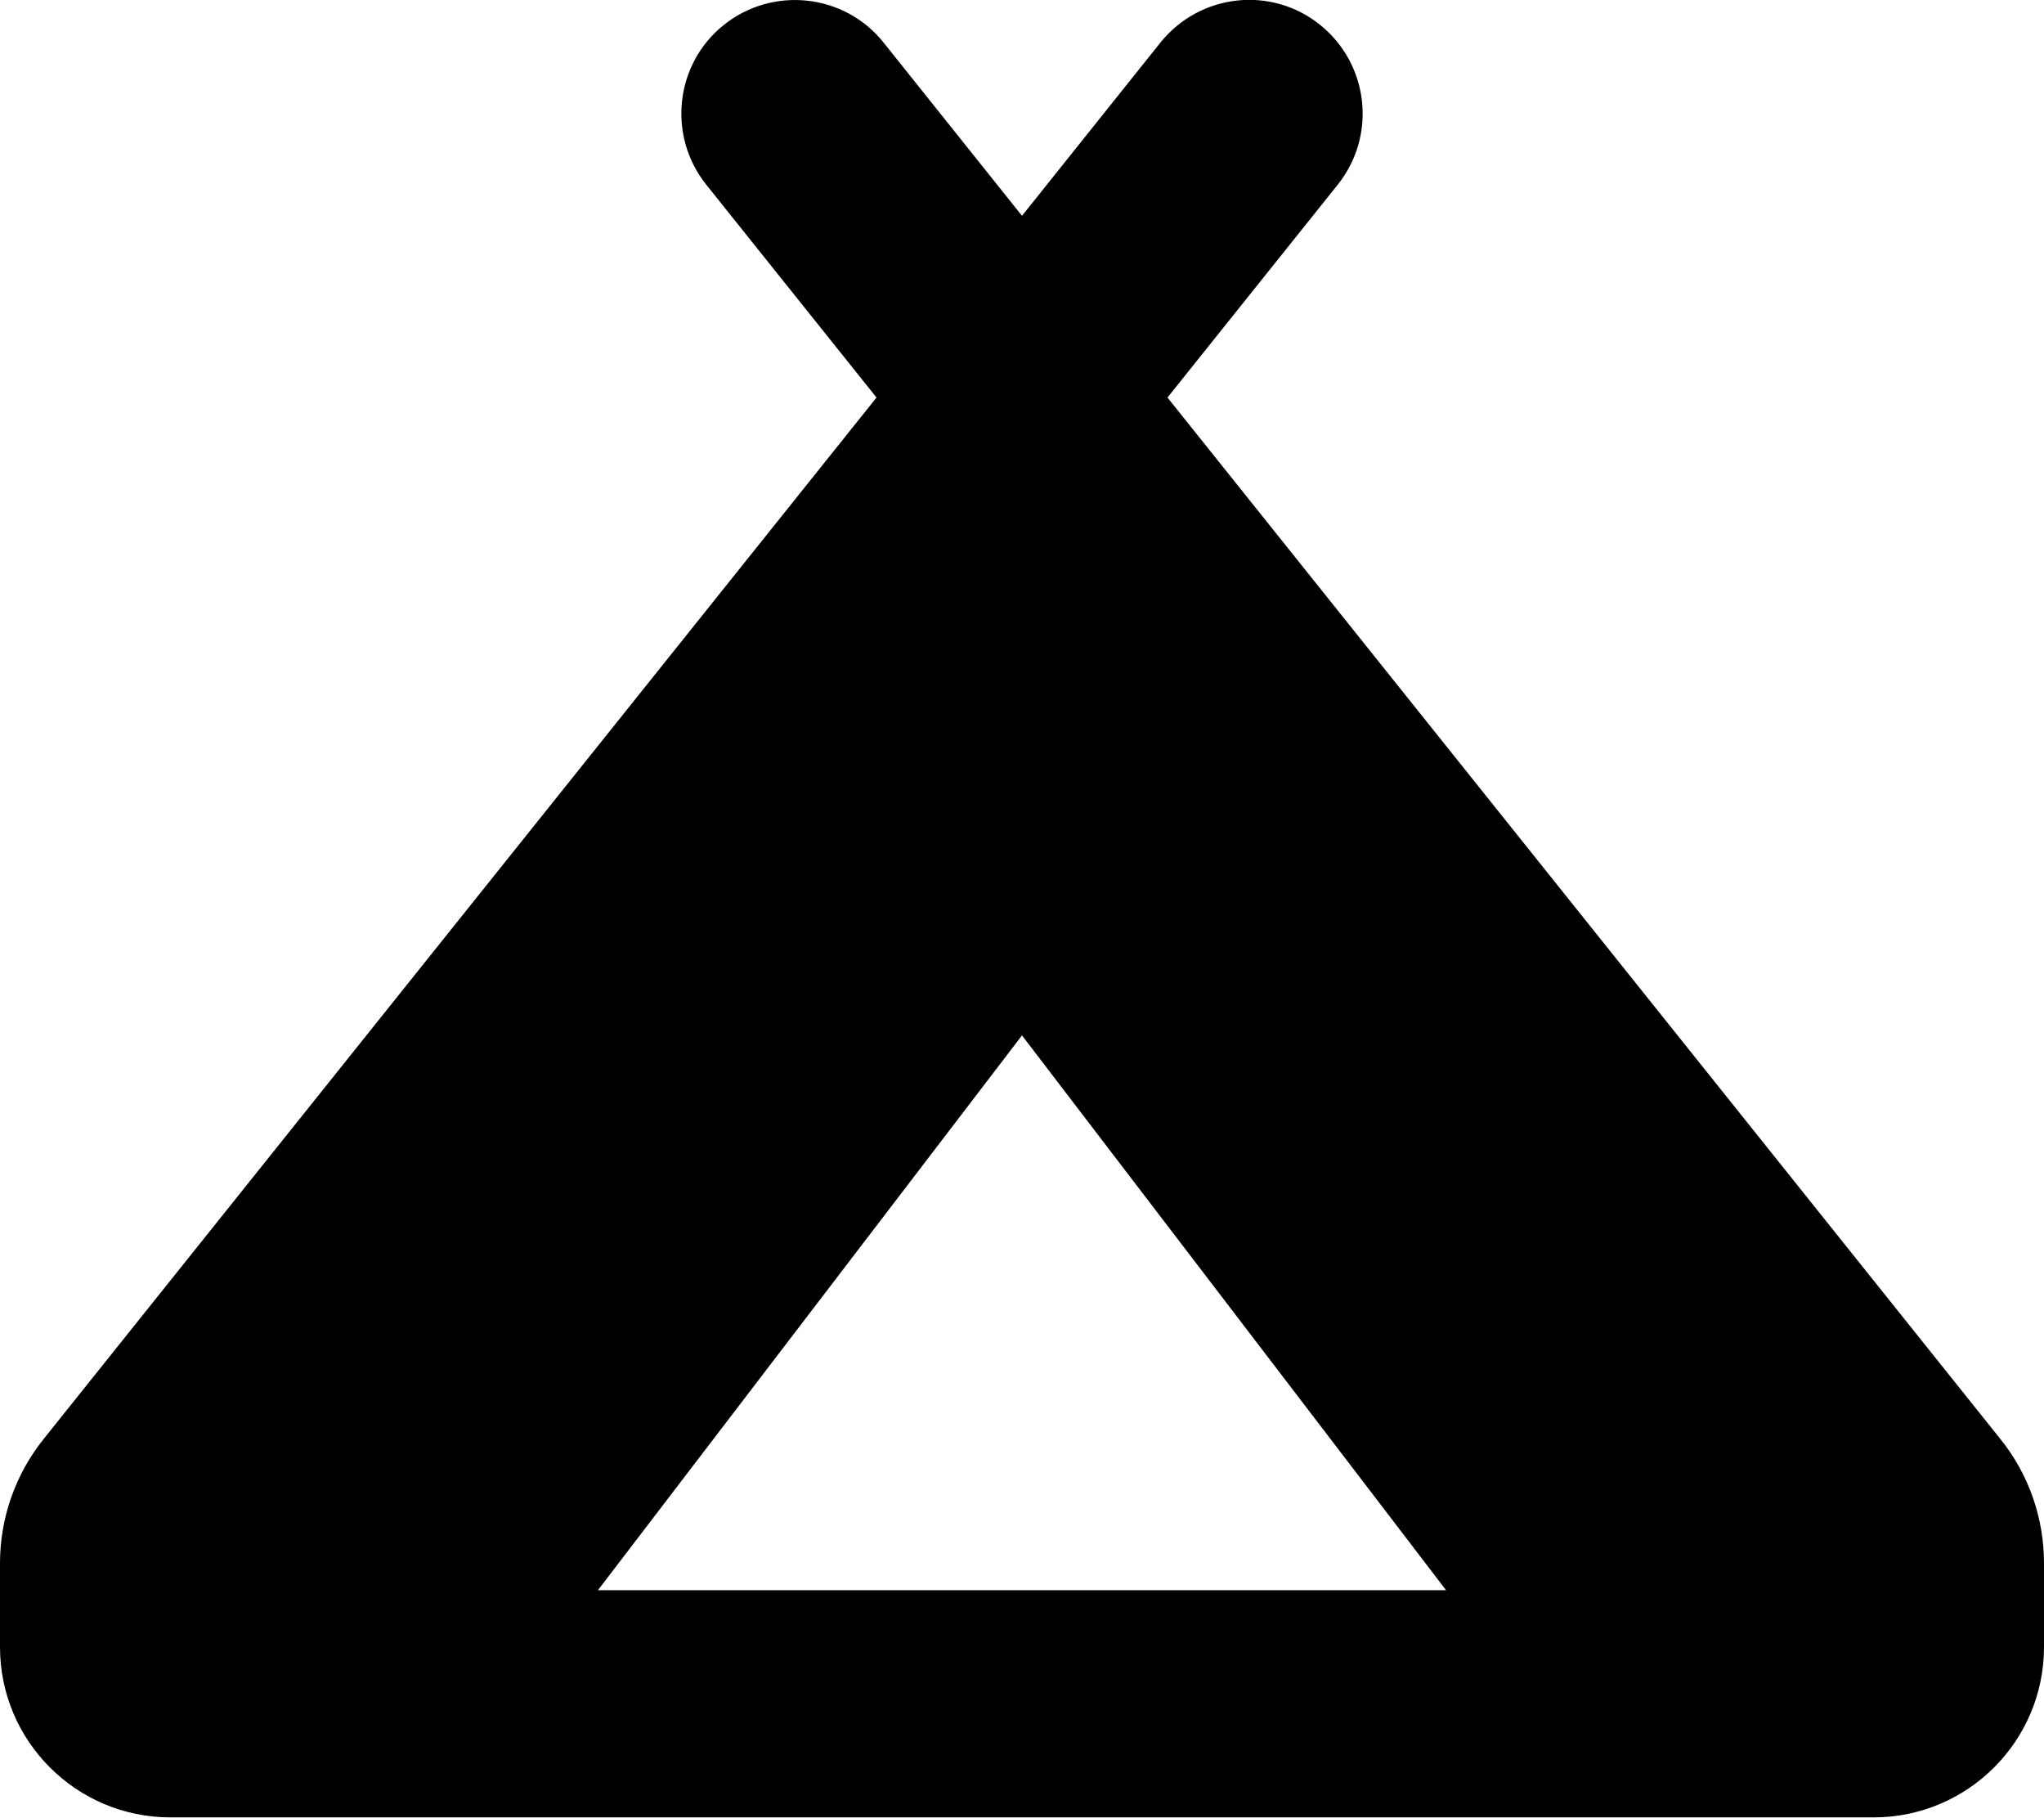
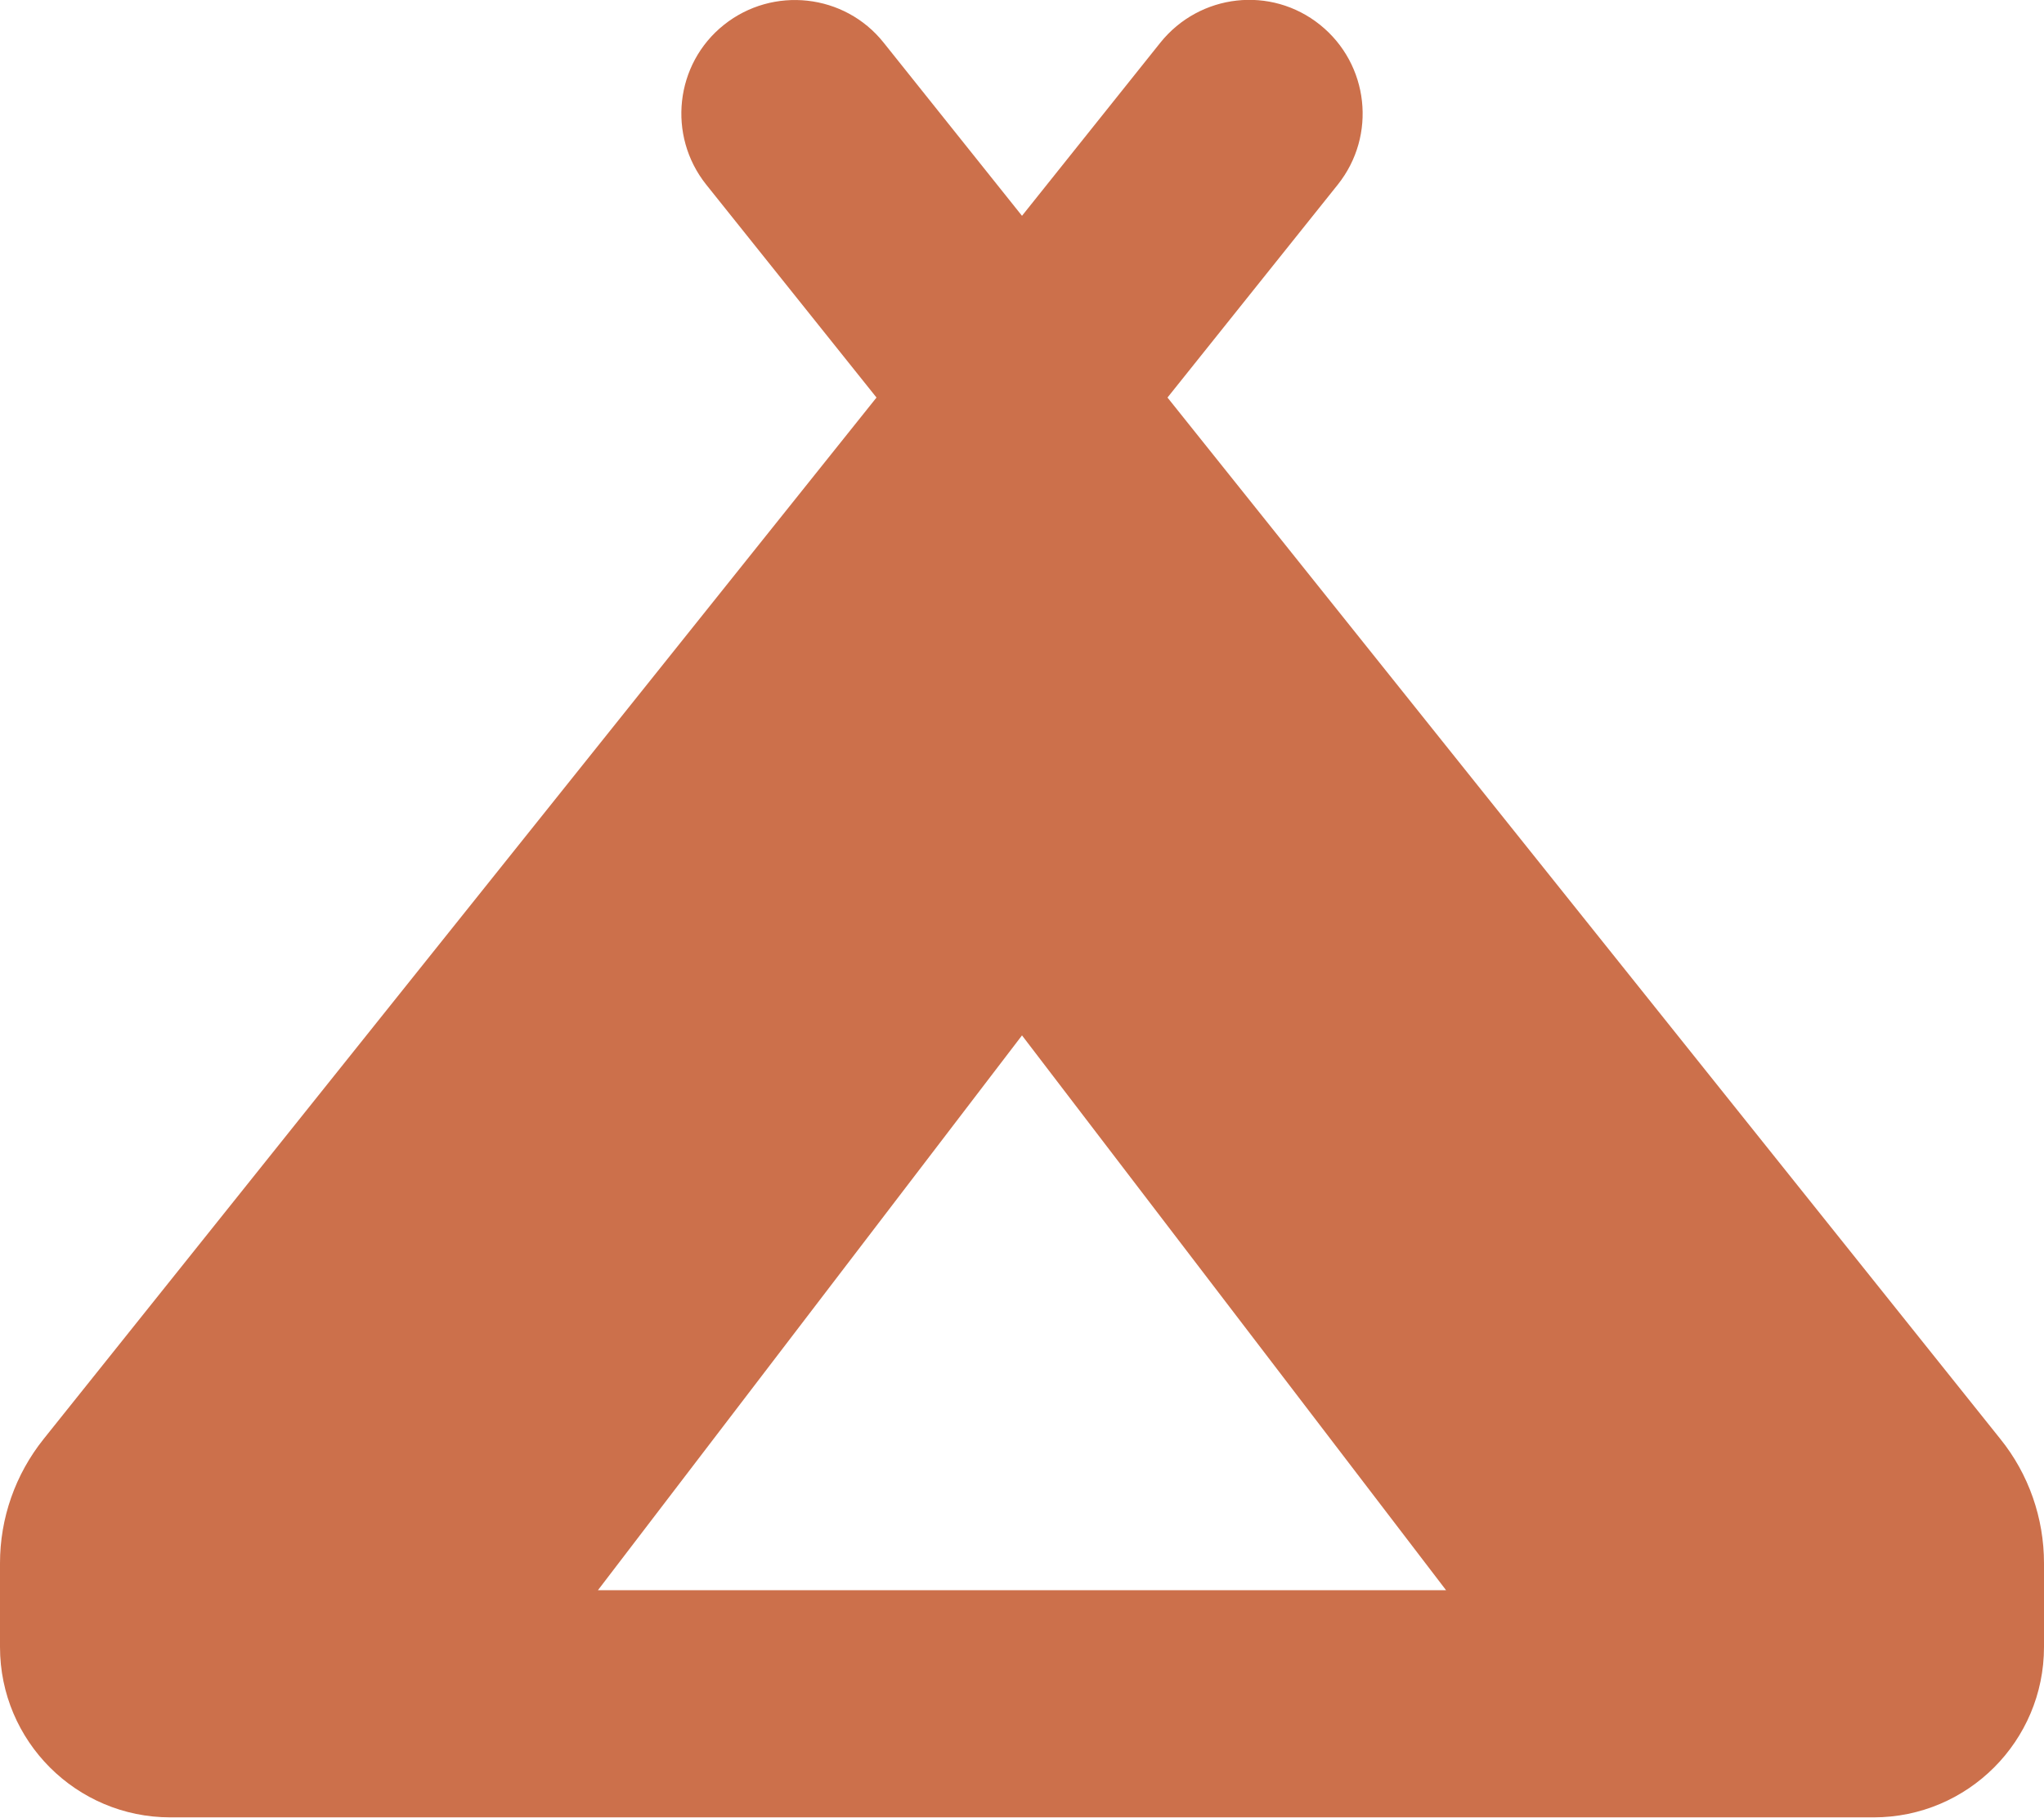
<svg xmlns="http://www.w3.org/2000/svg" viewBox="0 0 576 512">
-   <path d="M377 52c11-13.8 8.8-33.9-5-45s-33.9-8.8-45 5L288 60.8 249 12c-11-13.8-31.2-16-45-5s-16 31.2-5 45l48 60L12.3 405.4C4.3 415.4 0 427.7 0 440.4V464c0 26.5 21.5 48 48 48H288 528c26.5 0 48-21.5 48-48V440.4c0-12.7-4.3-25.1-12.3-35L329 112l48-60zM288 448H168.5L288 291.7 407.5 448H288z" />
+   <path fill="#cc704b" d="M377 52c11-13.8 8.8-33.9-5-45s-33.9-8.8-45 5L288 60.8 249 12c-11-13.8-31.2-16-45-5s-16 31.2-5 45l48 60L12.3 405.4C4.3 415.4 0 427.7 0 440.4V464c0 26.5 21.5 48 48 48H288 528c26.5 0 48-21.5 48-48V440.4c0-12.7-4.3-25.1-12.3-35L329 112l48-60zM288 448H168.5L288 291.7 407.5 448H288z" />
</svg>
